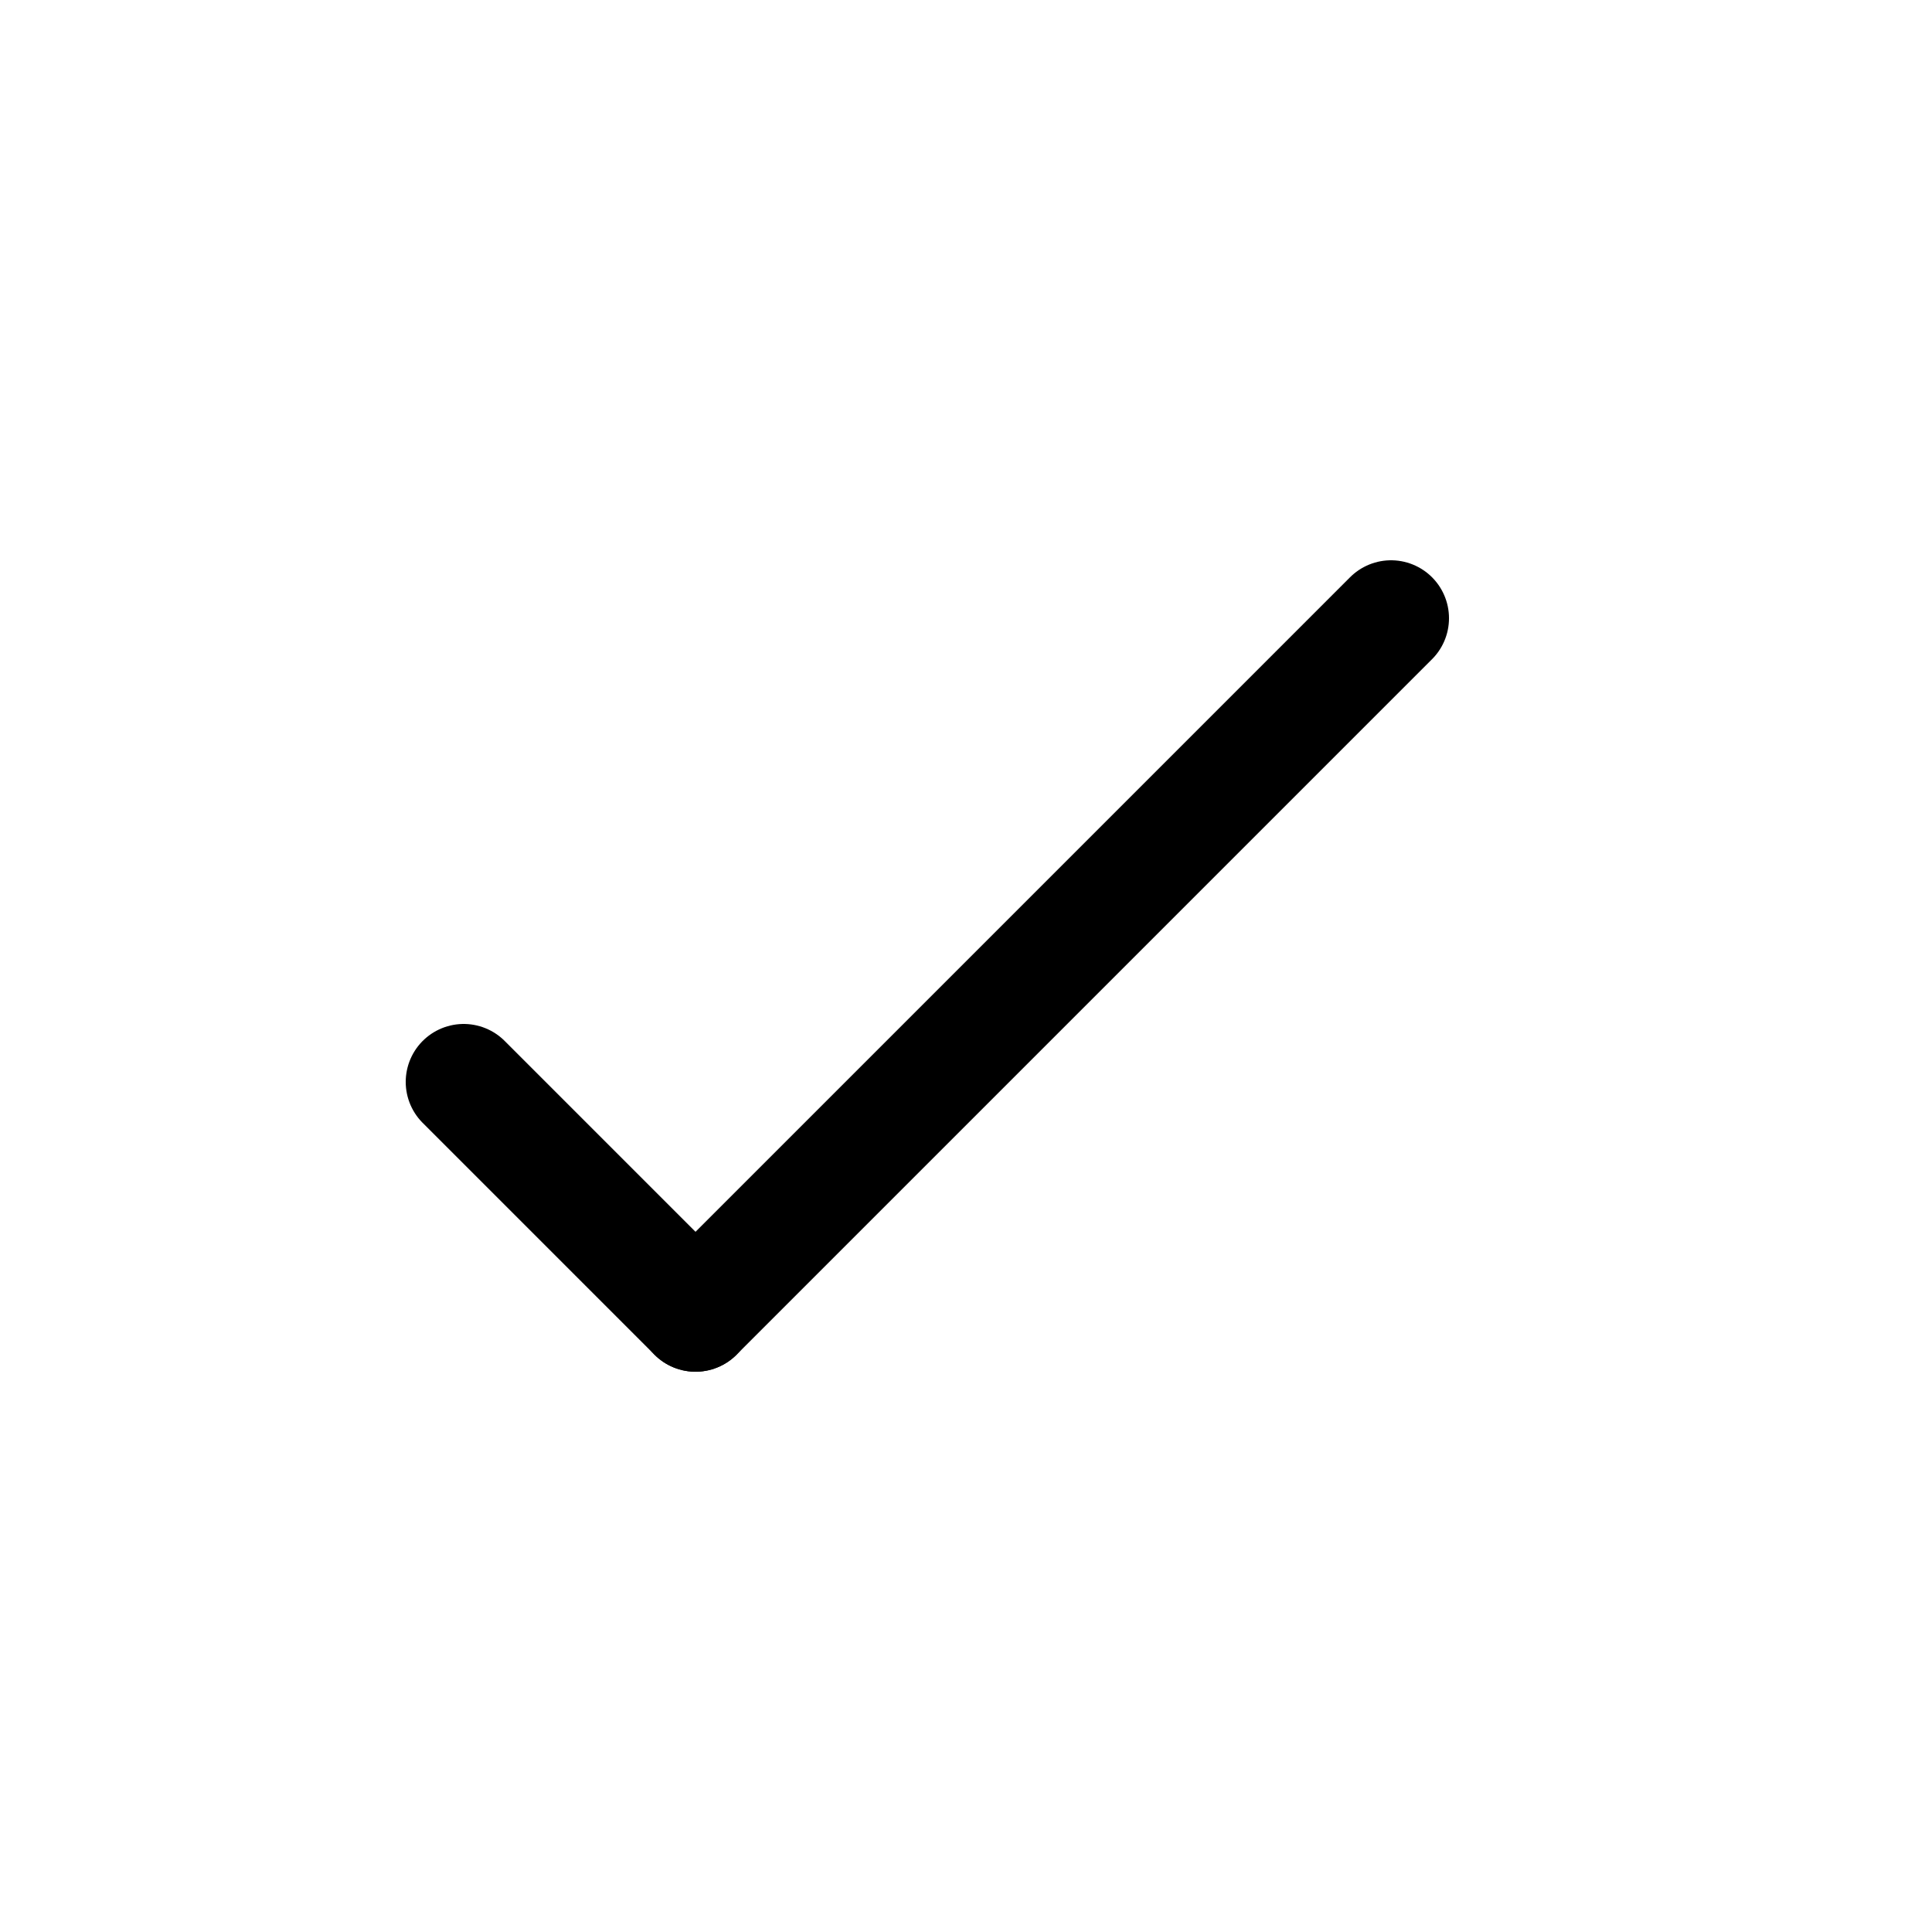
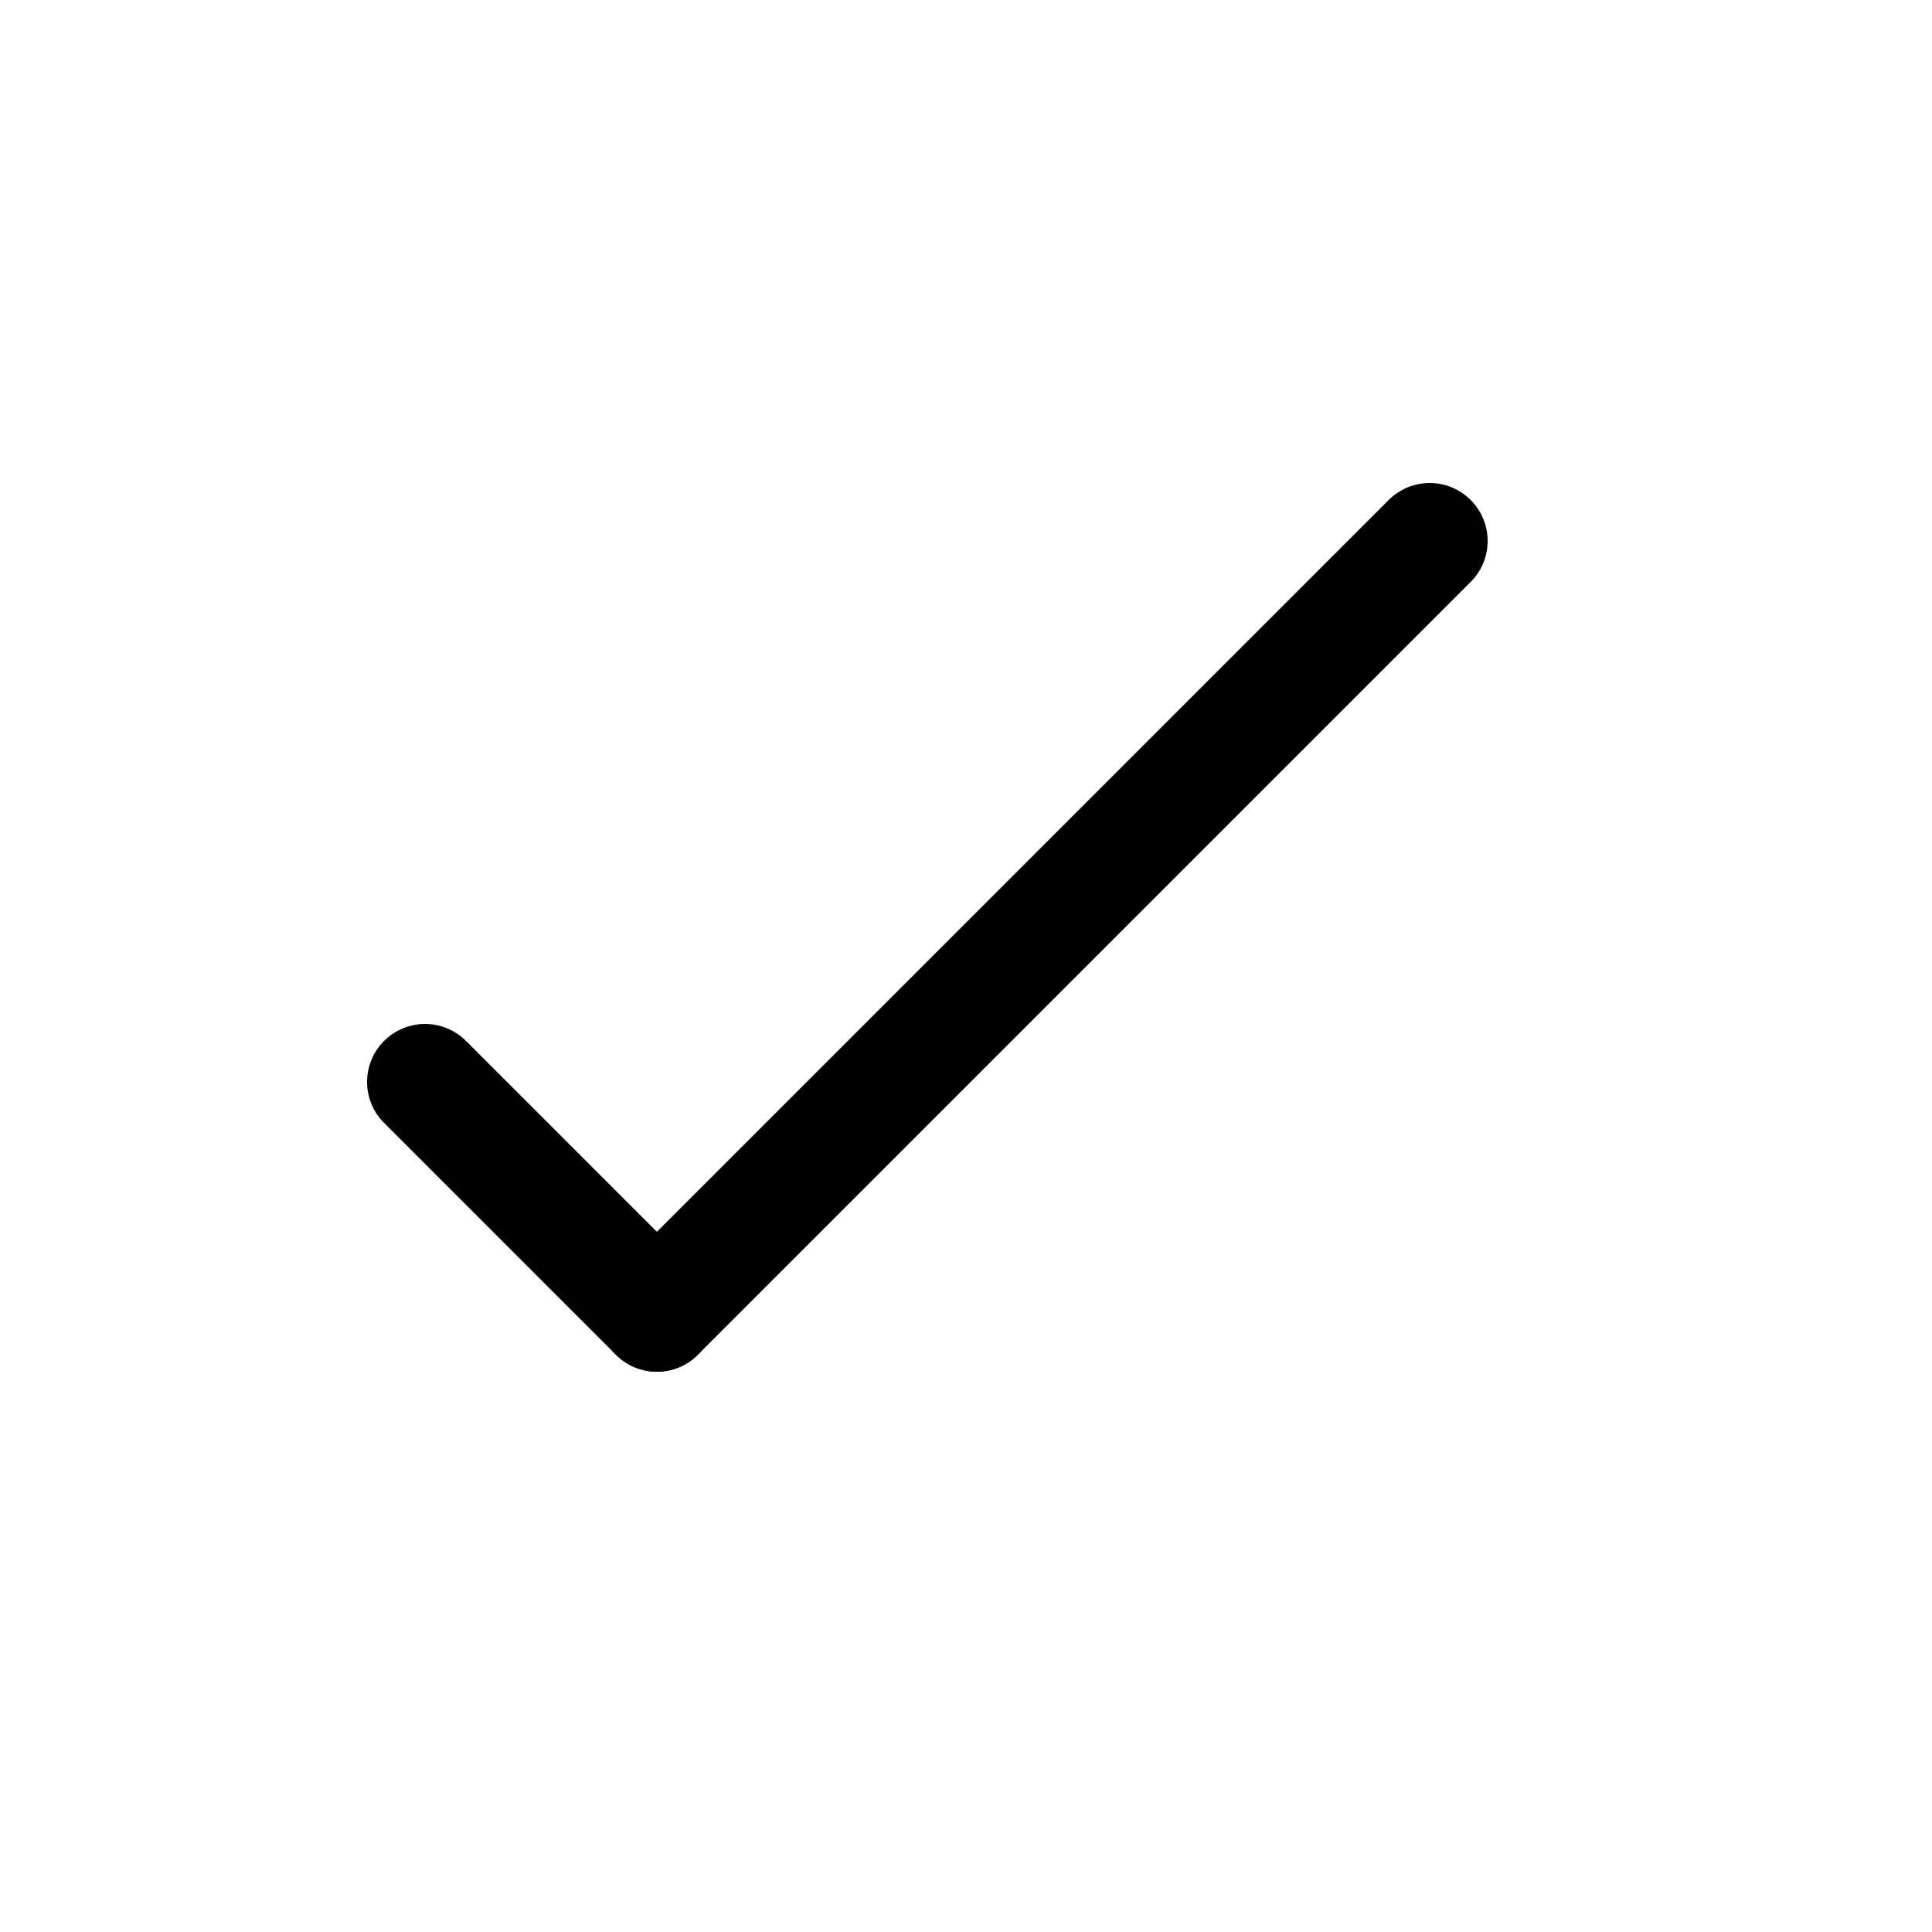
<svg xmlns="http://www.w3.org/2000/svg" width="1000" height="1000" viewBox="0 0 1000 1000" preserveAspectRatio="xMidYMid meet">
  <g fill="none" stroke="currentColor" stroke-width="60" stroke-linecap="round" stroke-linejoin="round">
-     <path d="M720 320 L360 680" />
-     <path d="M360 680 L240 560" />
+     <path d="M 740,280 L 340,680" />
+     <path d="M 340,680 L 220,560" />
  </g>
</svg>
